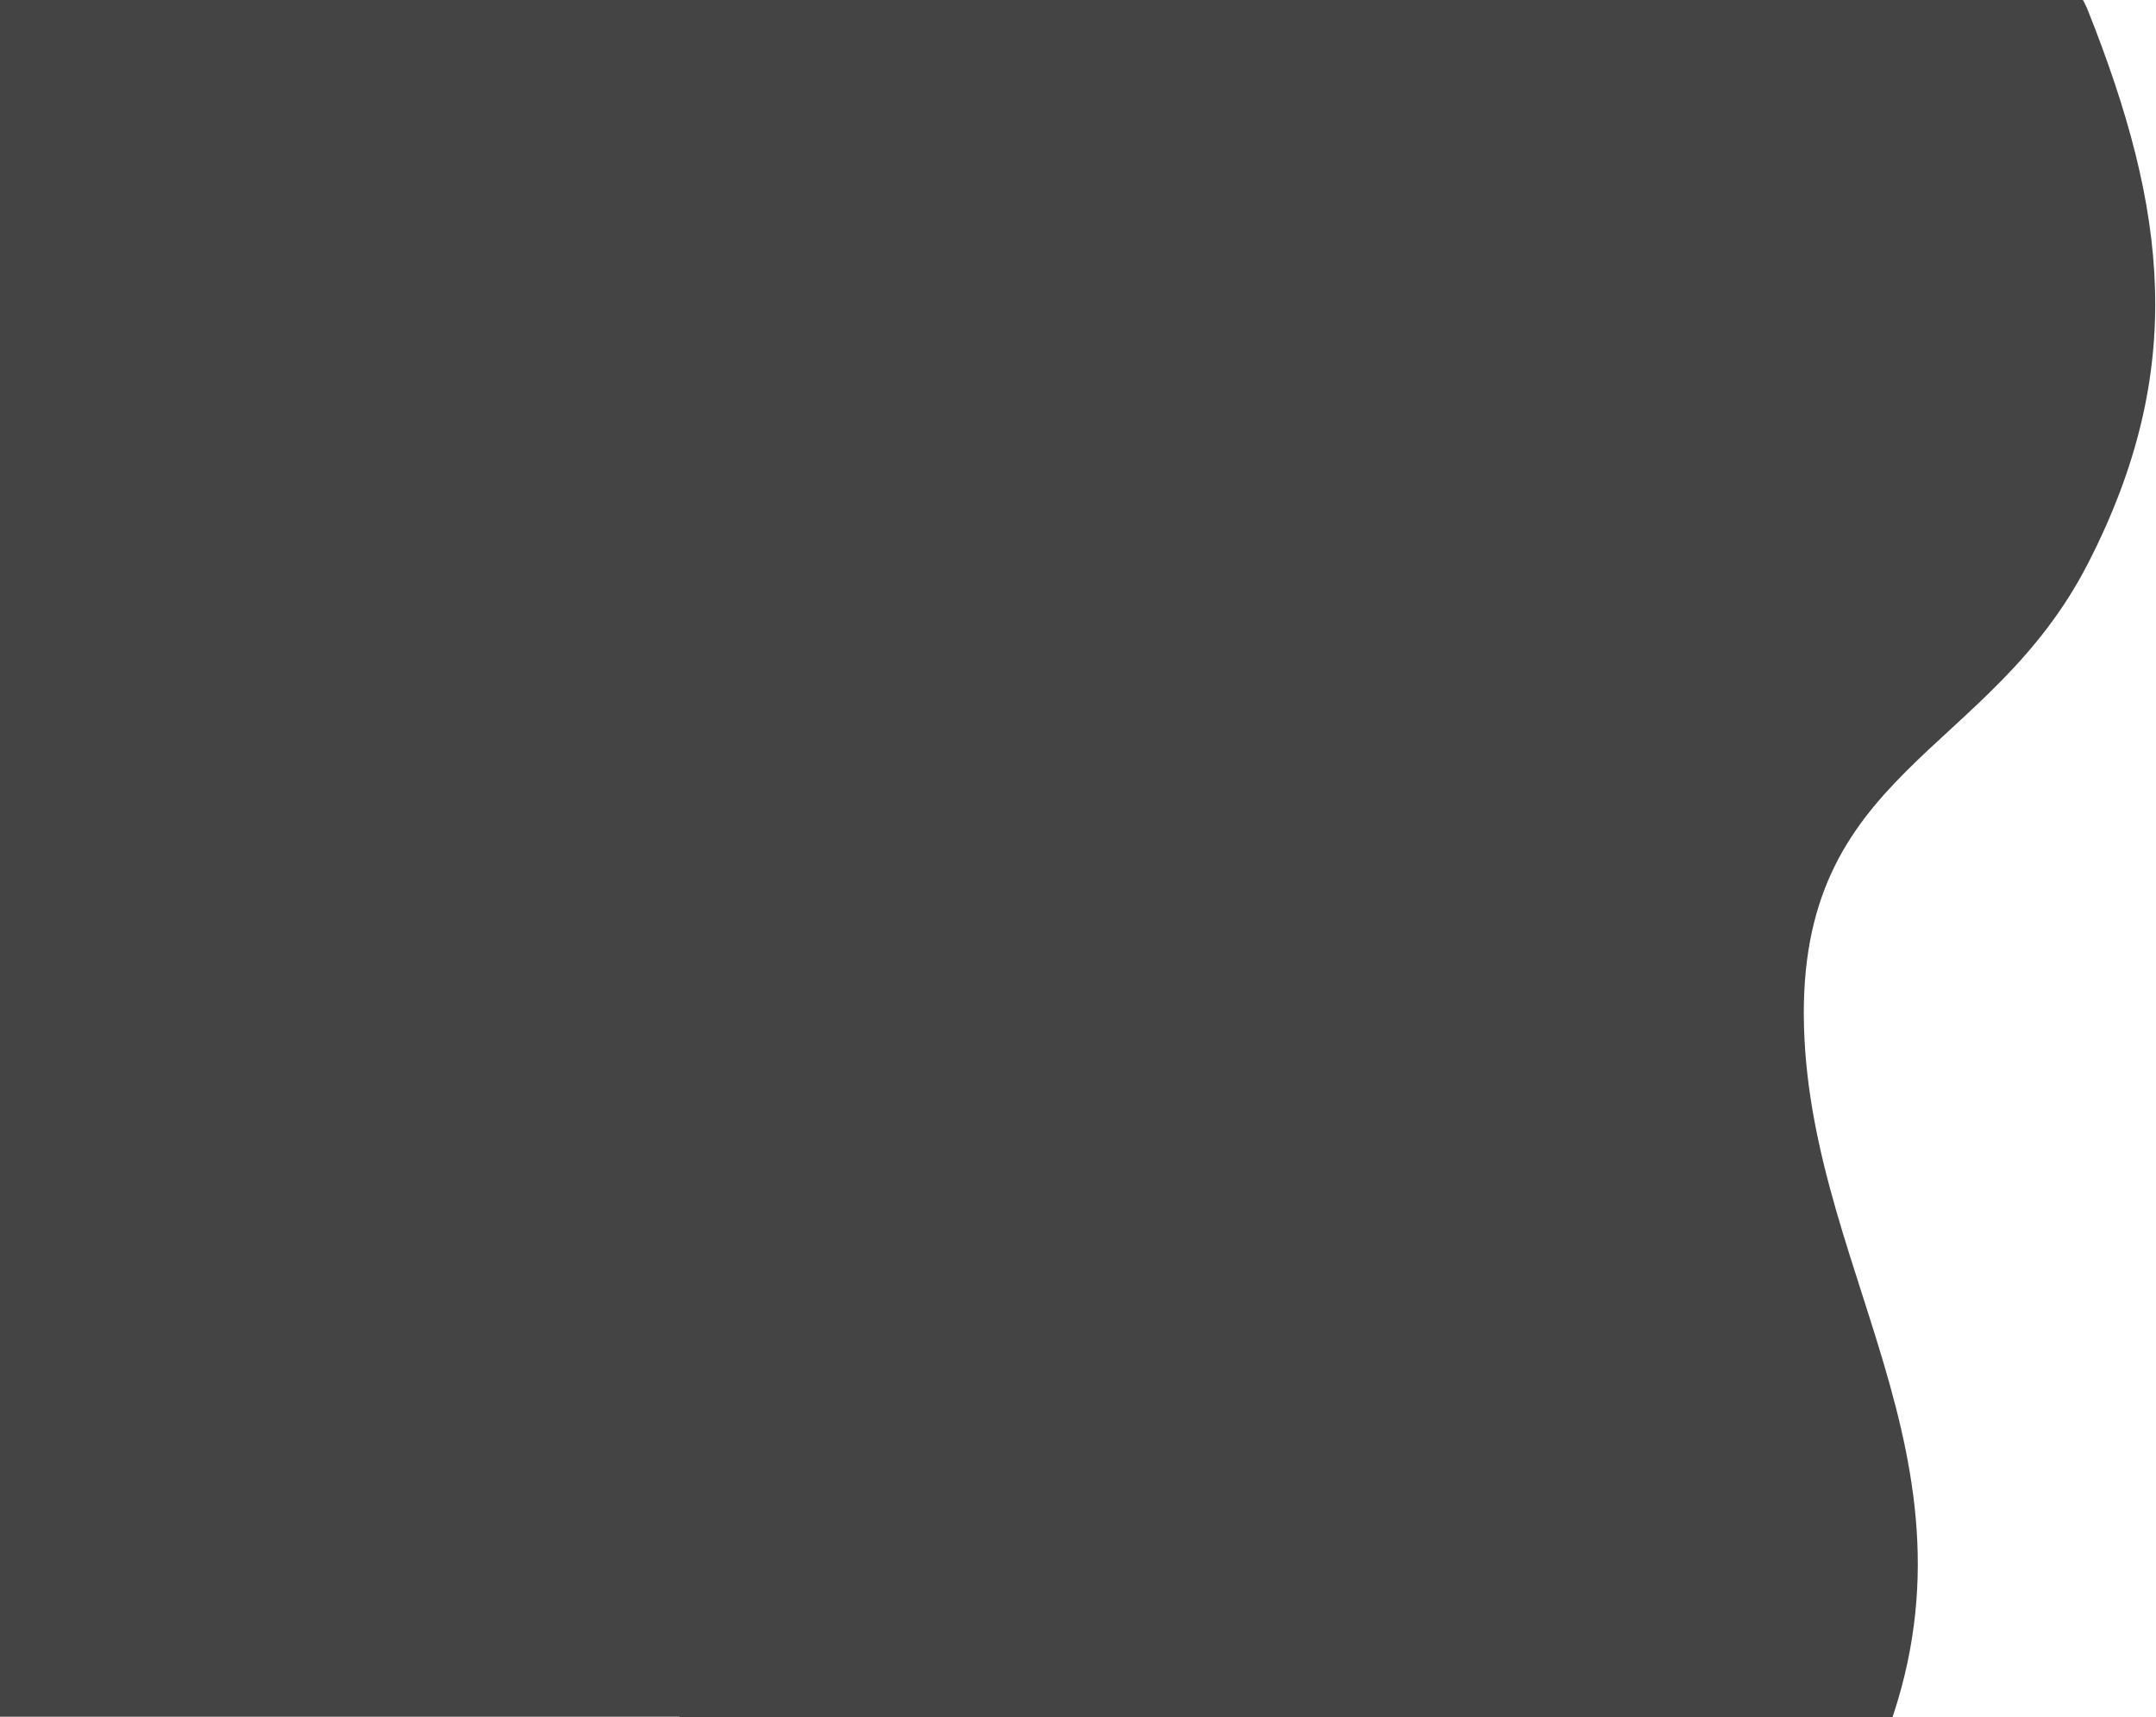
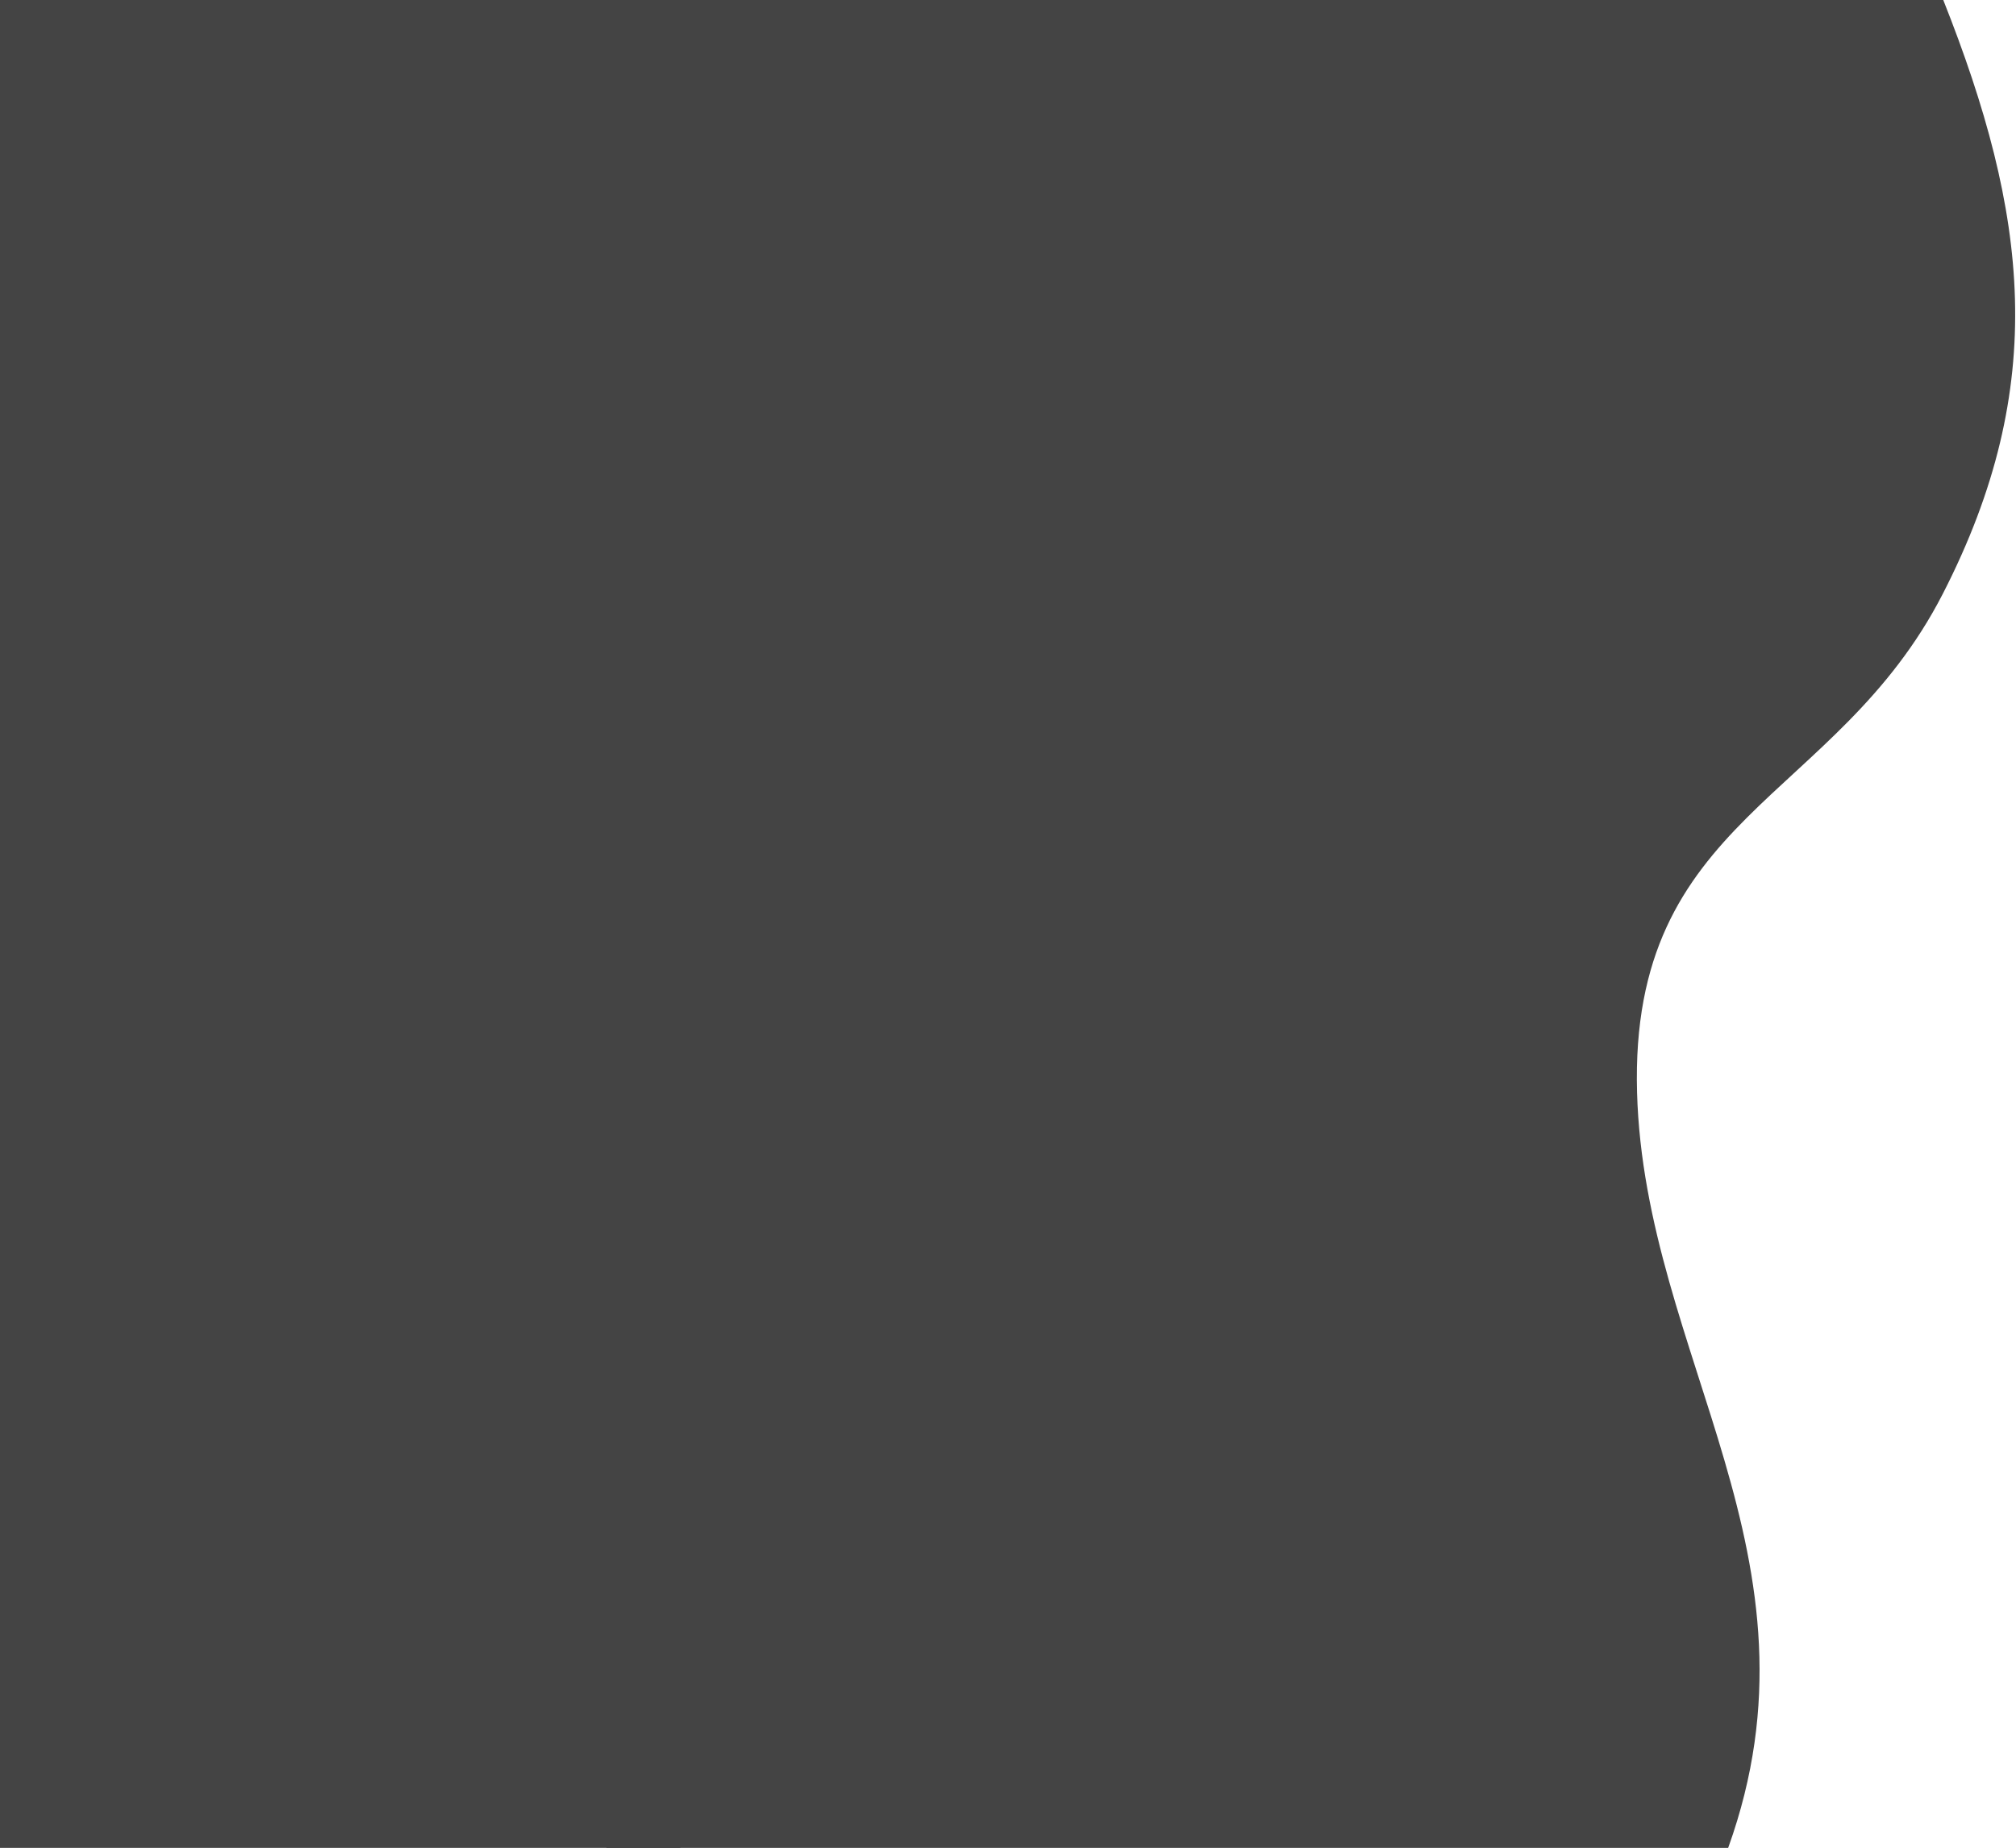
- <svg xmlns="http://www.w3.org/2000/svg" width="1286" height="1024" viewBox="0 0 1286 1024" fill="none">
-   <path d="M472.683 -0C745.861 -100.395 1199.28 -109.738 1245.47 6.435C1292.63 125.046 1304.82 220.29 1245.47 336.015C1186.13 451.74 1071.7 459.129 1076.04 612.5C1080.39 765.871 1194.49 880.952 1117.04 1054.54C1039.59 1228.13 726.66 1160.92 455.735 1054.54C437.686 1047.45 420.839 1037.13 405.194 1024H-148V-0H472.683Z" fill="#444444" />
+ <svg xmlns="http://www.w3.org/2000/svg" width="1117" height="1024" viewBox="0 0 1117 1024" fill="none">
+   <path d="M1076.7 0C1123.67 118.349 1135.72 213.474 1076.47 329.016C1017.13 444.741 902.698 452.129 907.042 605.5C911.187 751.833 1015.25 863.308 957.524 1024H336V0H1076.7Z" fill="#444444" />
+   <rect width="377" height="1024" fill="#444444" />
</svg>
